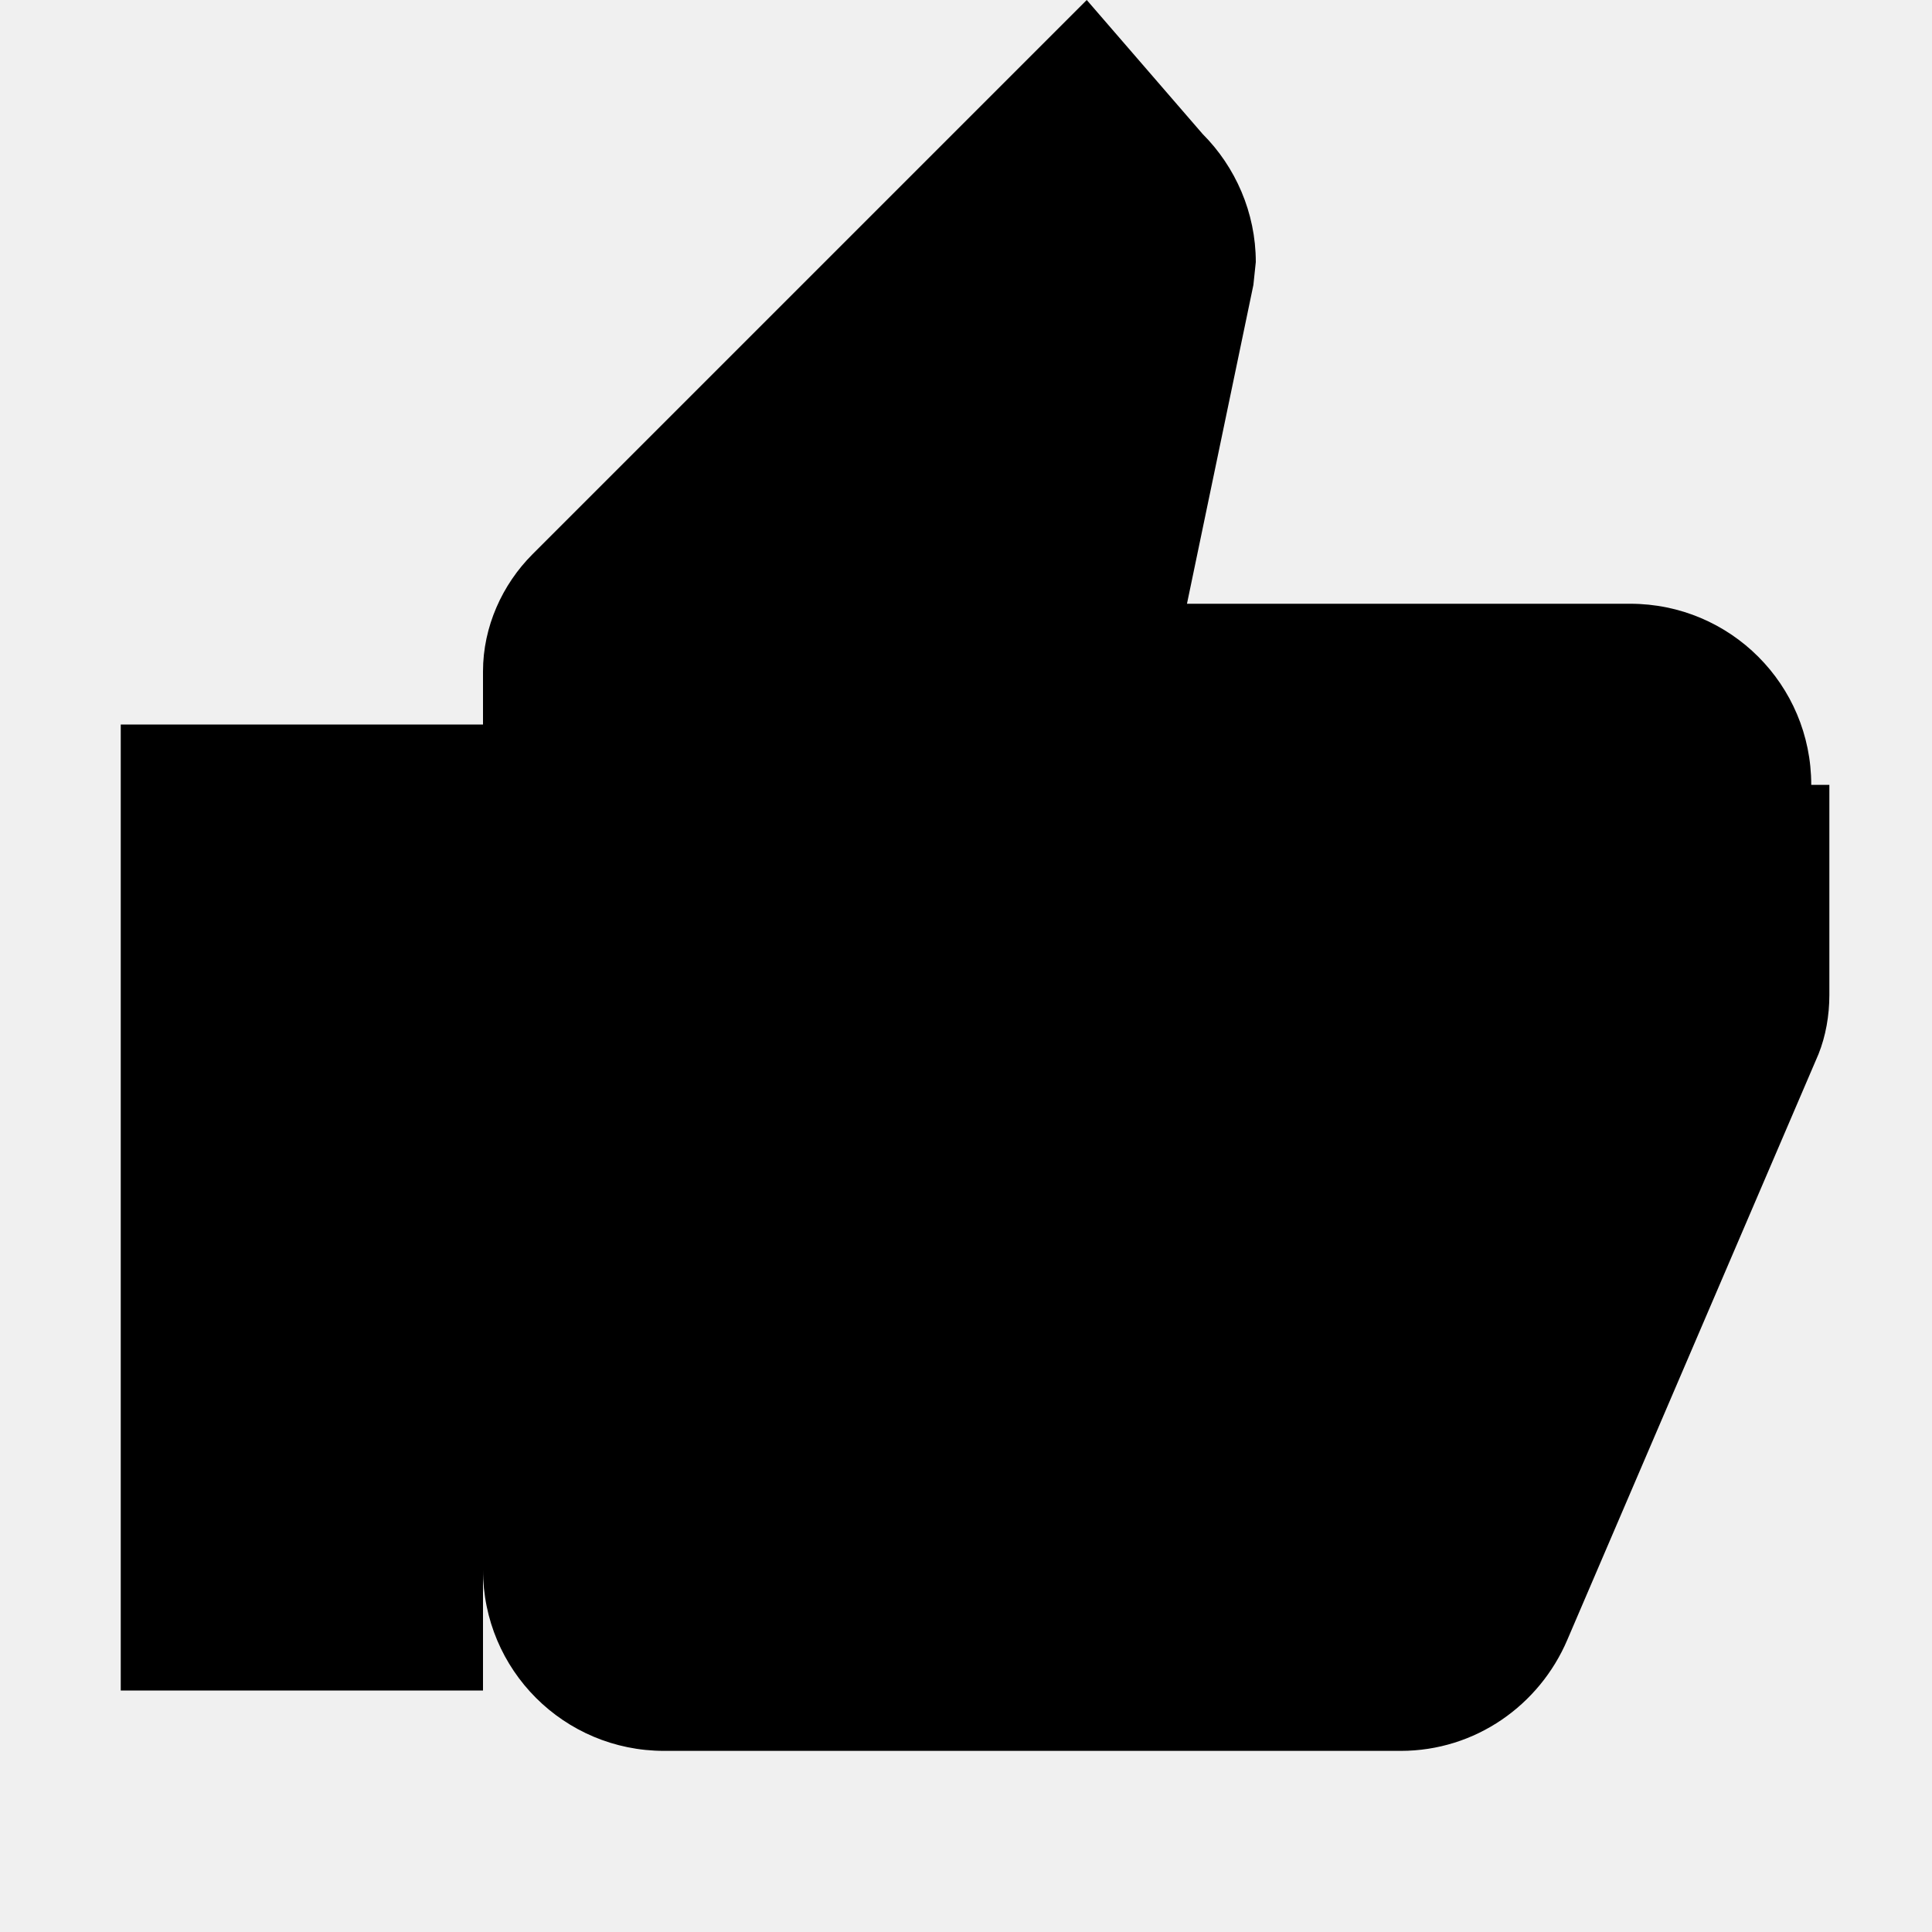
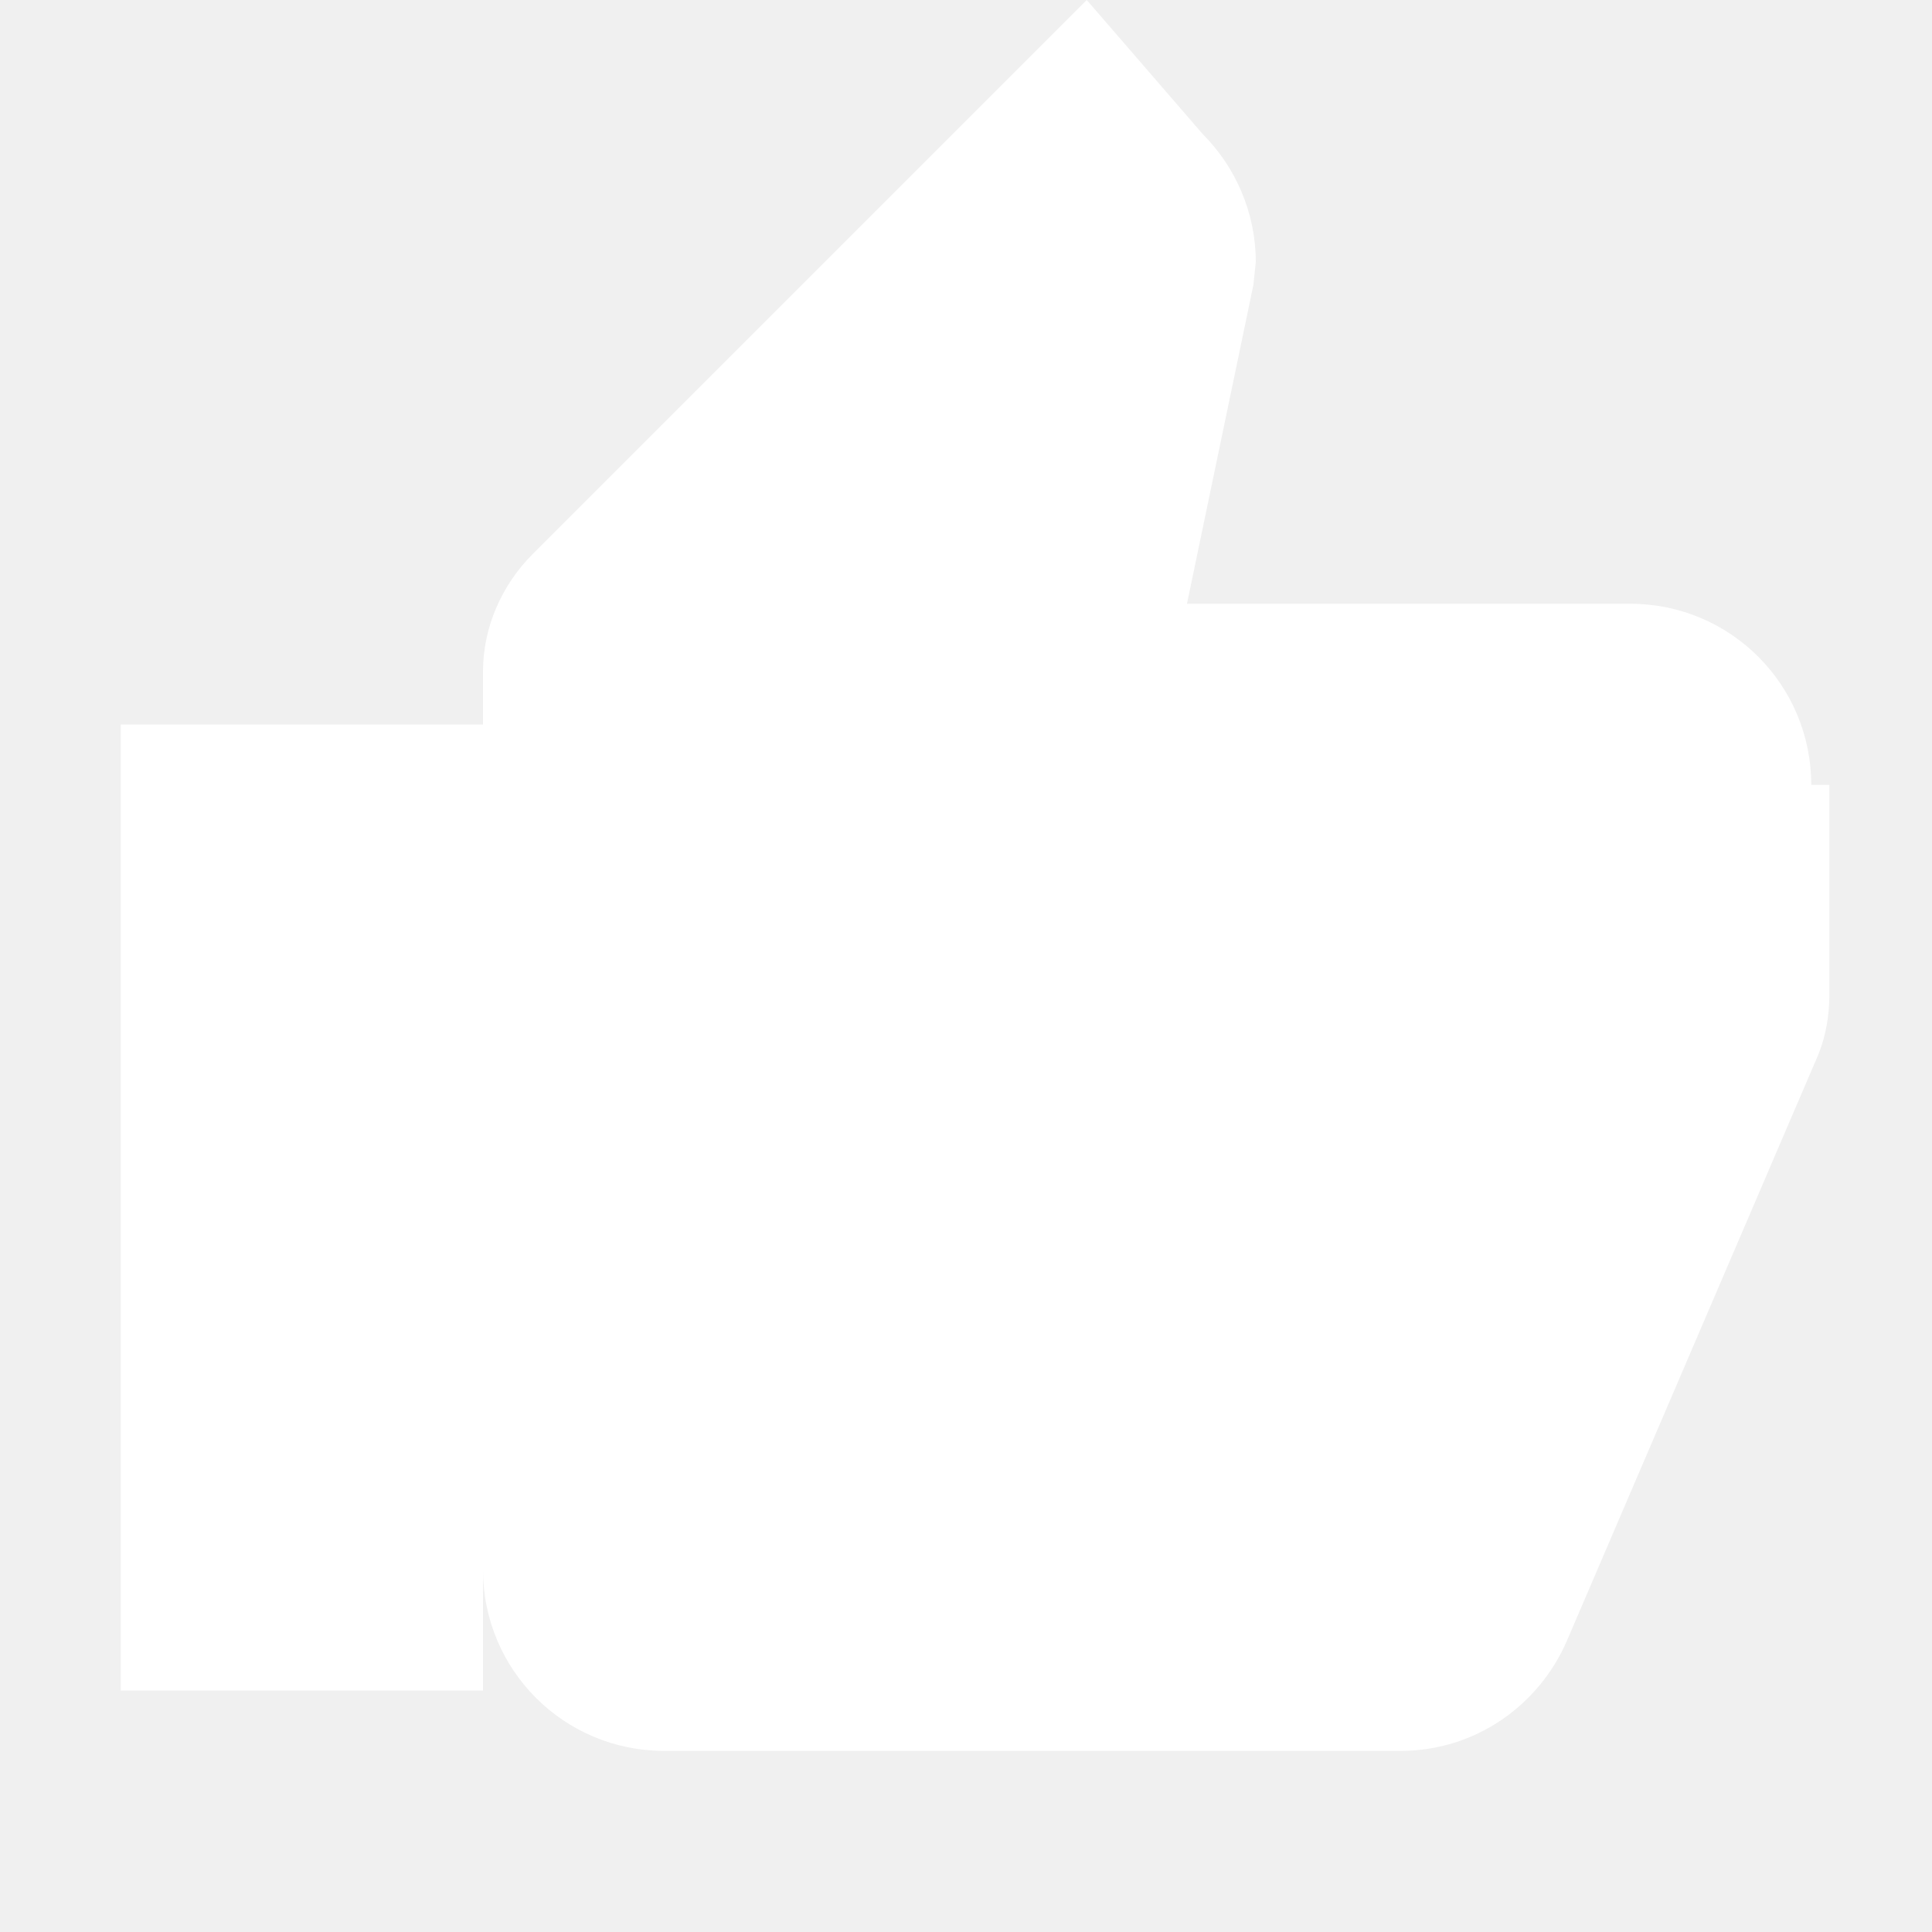
- <svg xmlns="http://www.w3.org/2000/svg" width="16" height="16" viewBox="0 0 16 16" fill="currentColor">
+ <svg xmlns="http://www.w3.org/2000/svg" width="16" height="16" viewBox="0 0 16 16" fill="#ffffff">
  <path d="M1 14h3V6H1v8zm14-7.5c0-.83-.67-1.5-1.5-1.5H9.83l.55-2.64.02-.19c0-.41-.17-.79-.44-1.06L9 0 4.41 4.59C4.16 4.84 4 5.19 4 5.56V13c0 .83.67 1.5 1.5 1.5h6.1c.62 0 1.15-.38 1.38-.92l2.08-4.85c.06-.15.09-.32.09-.49v-1.74z" />
</svg>
